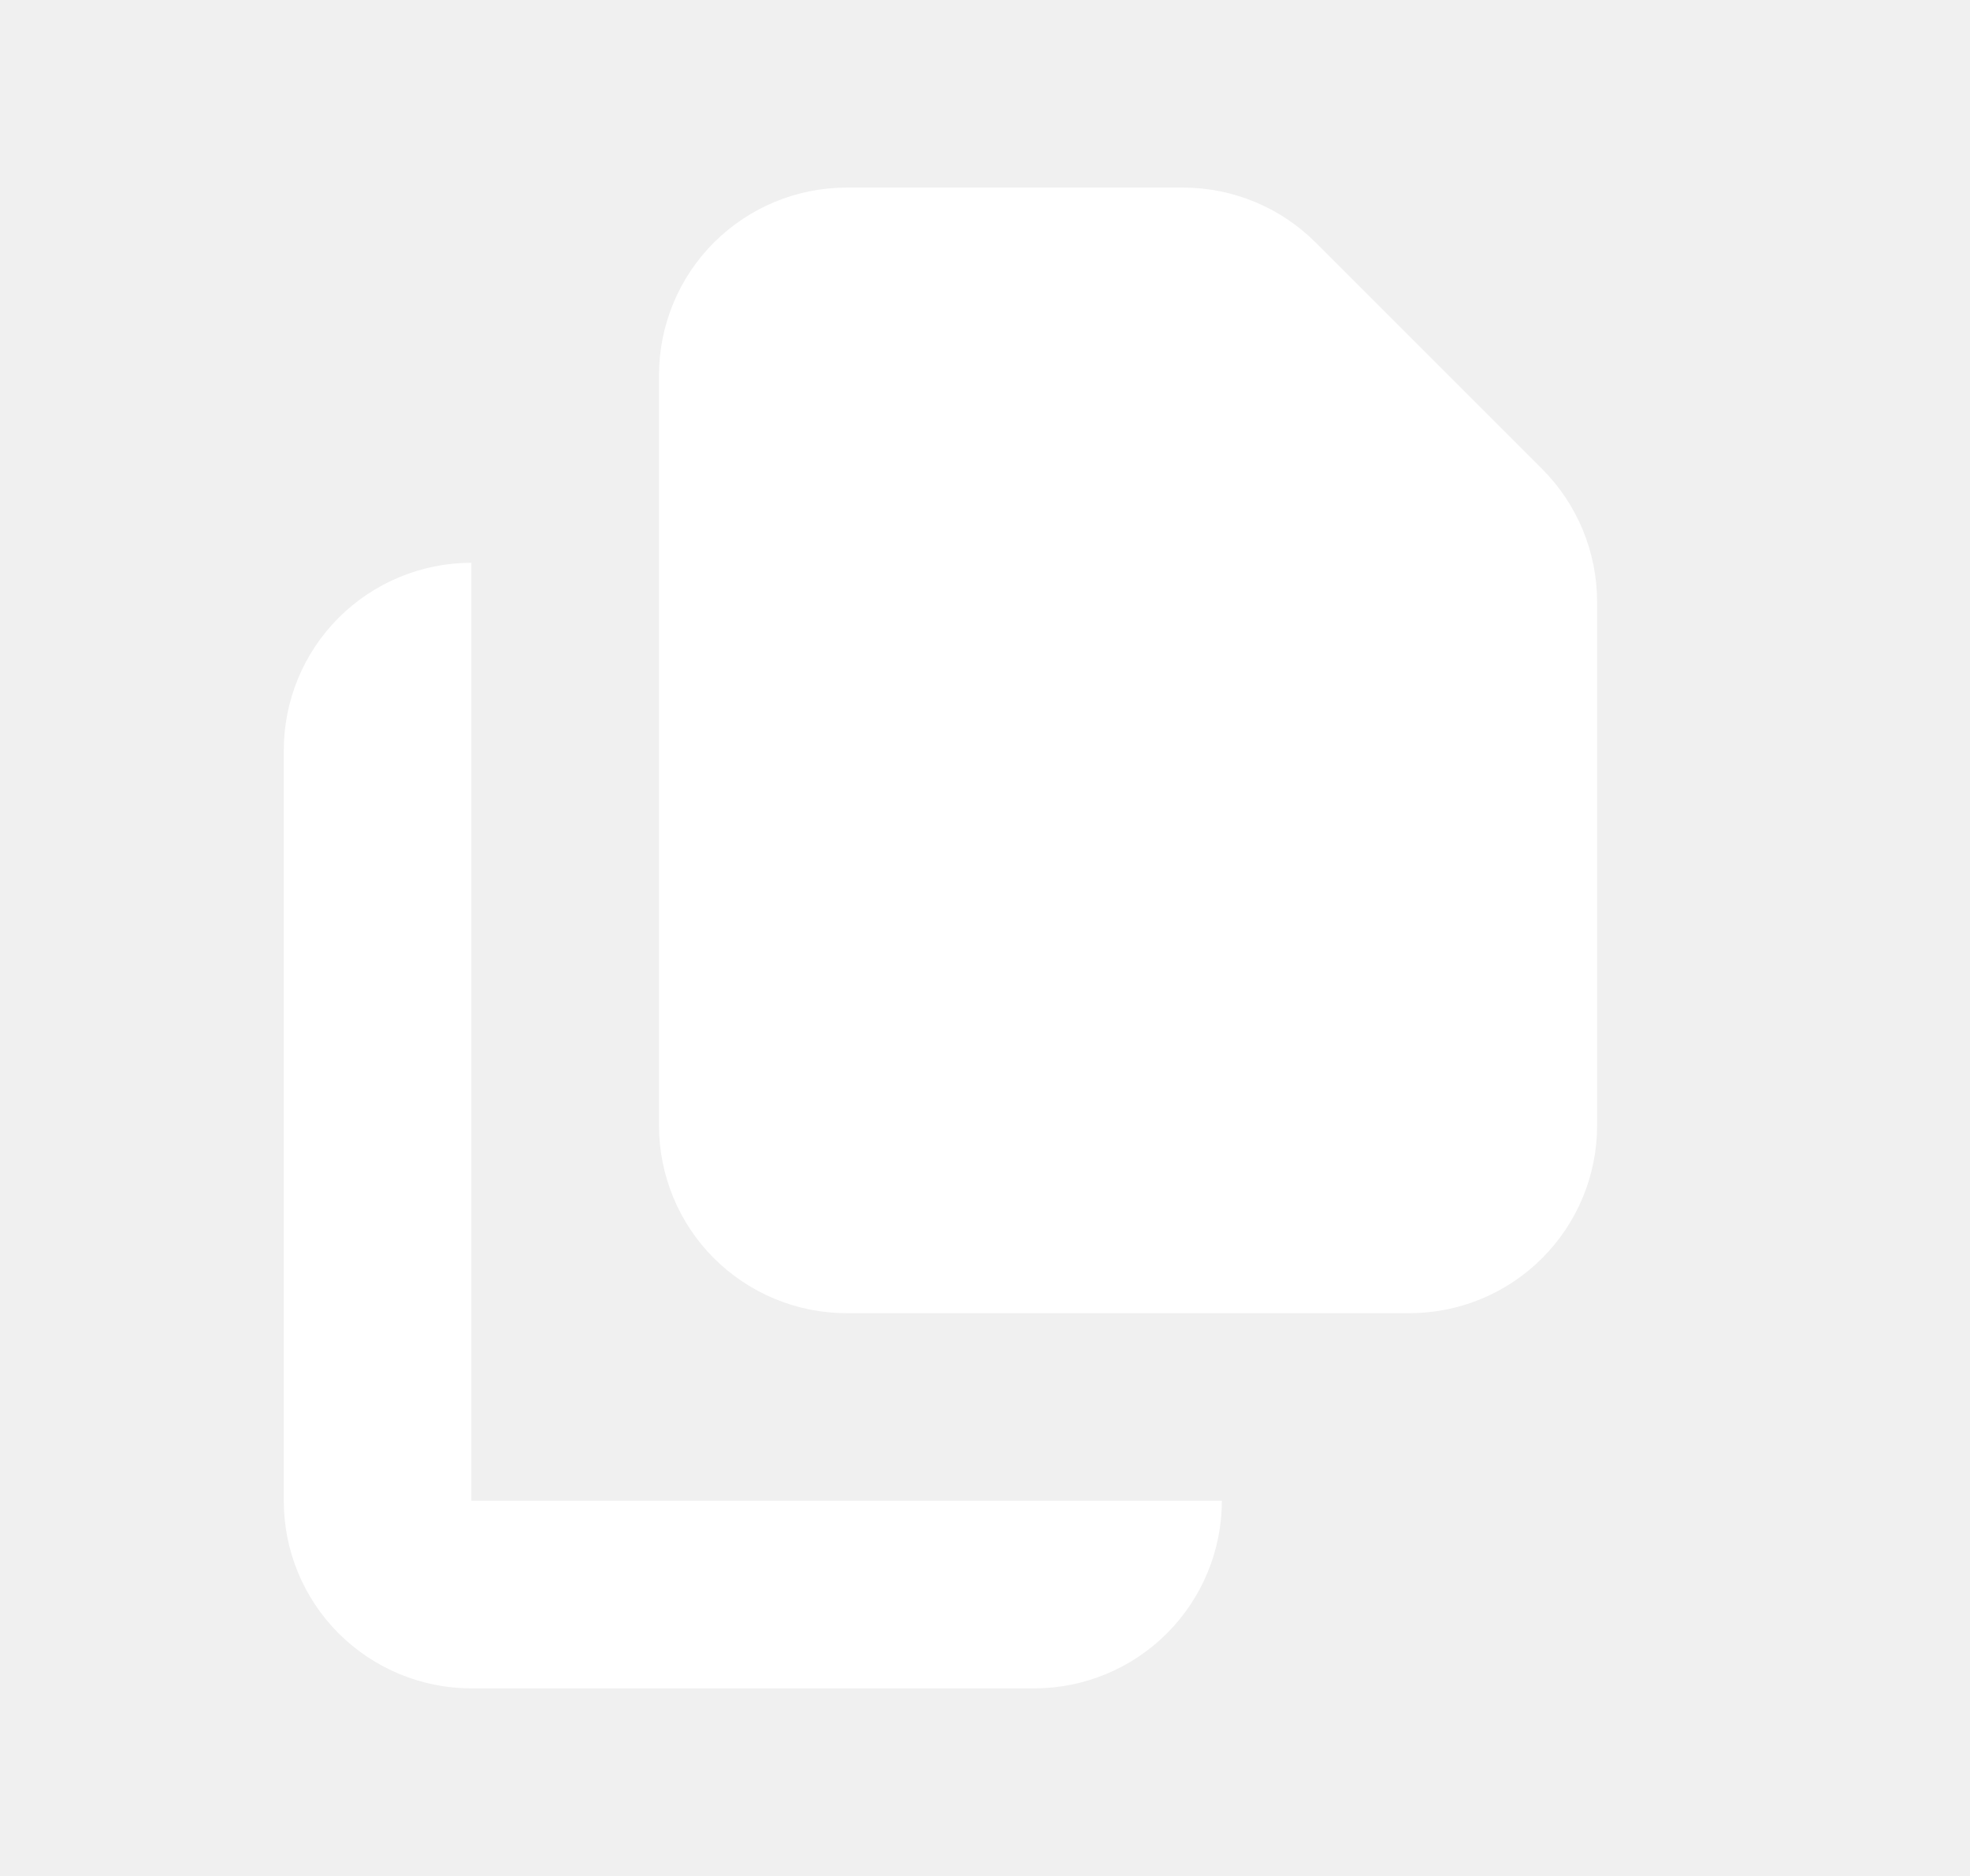
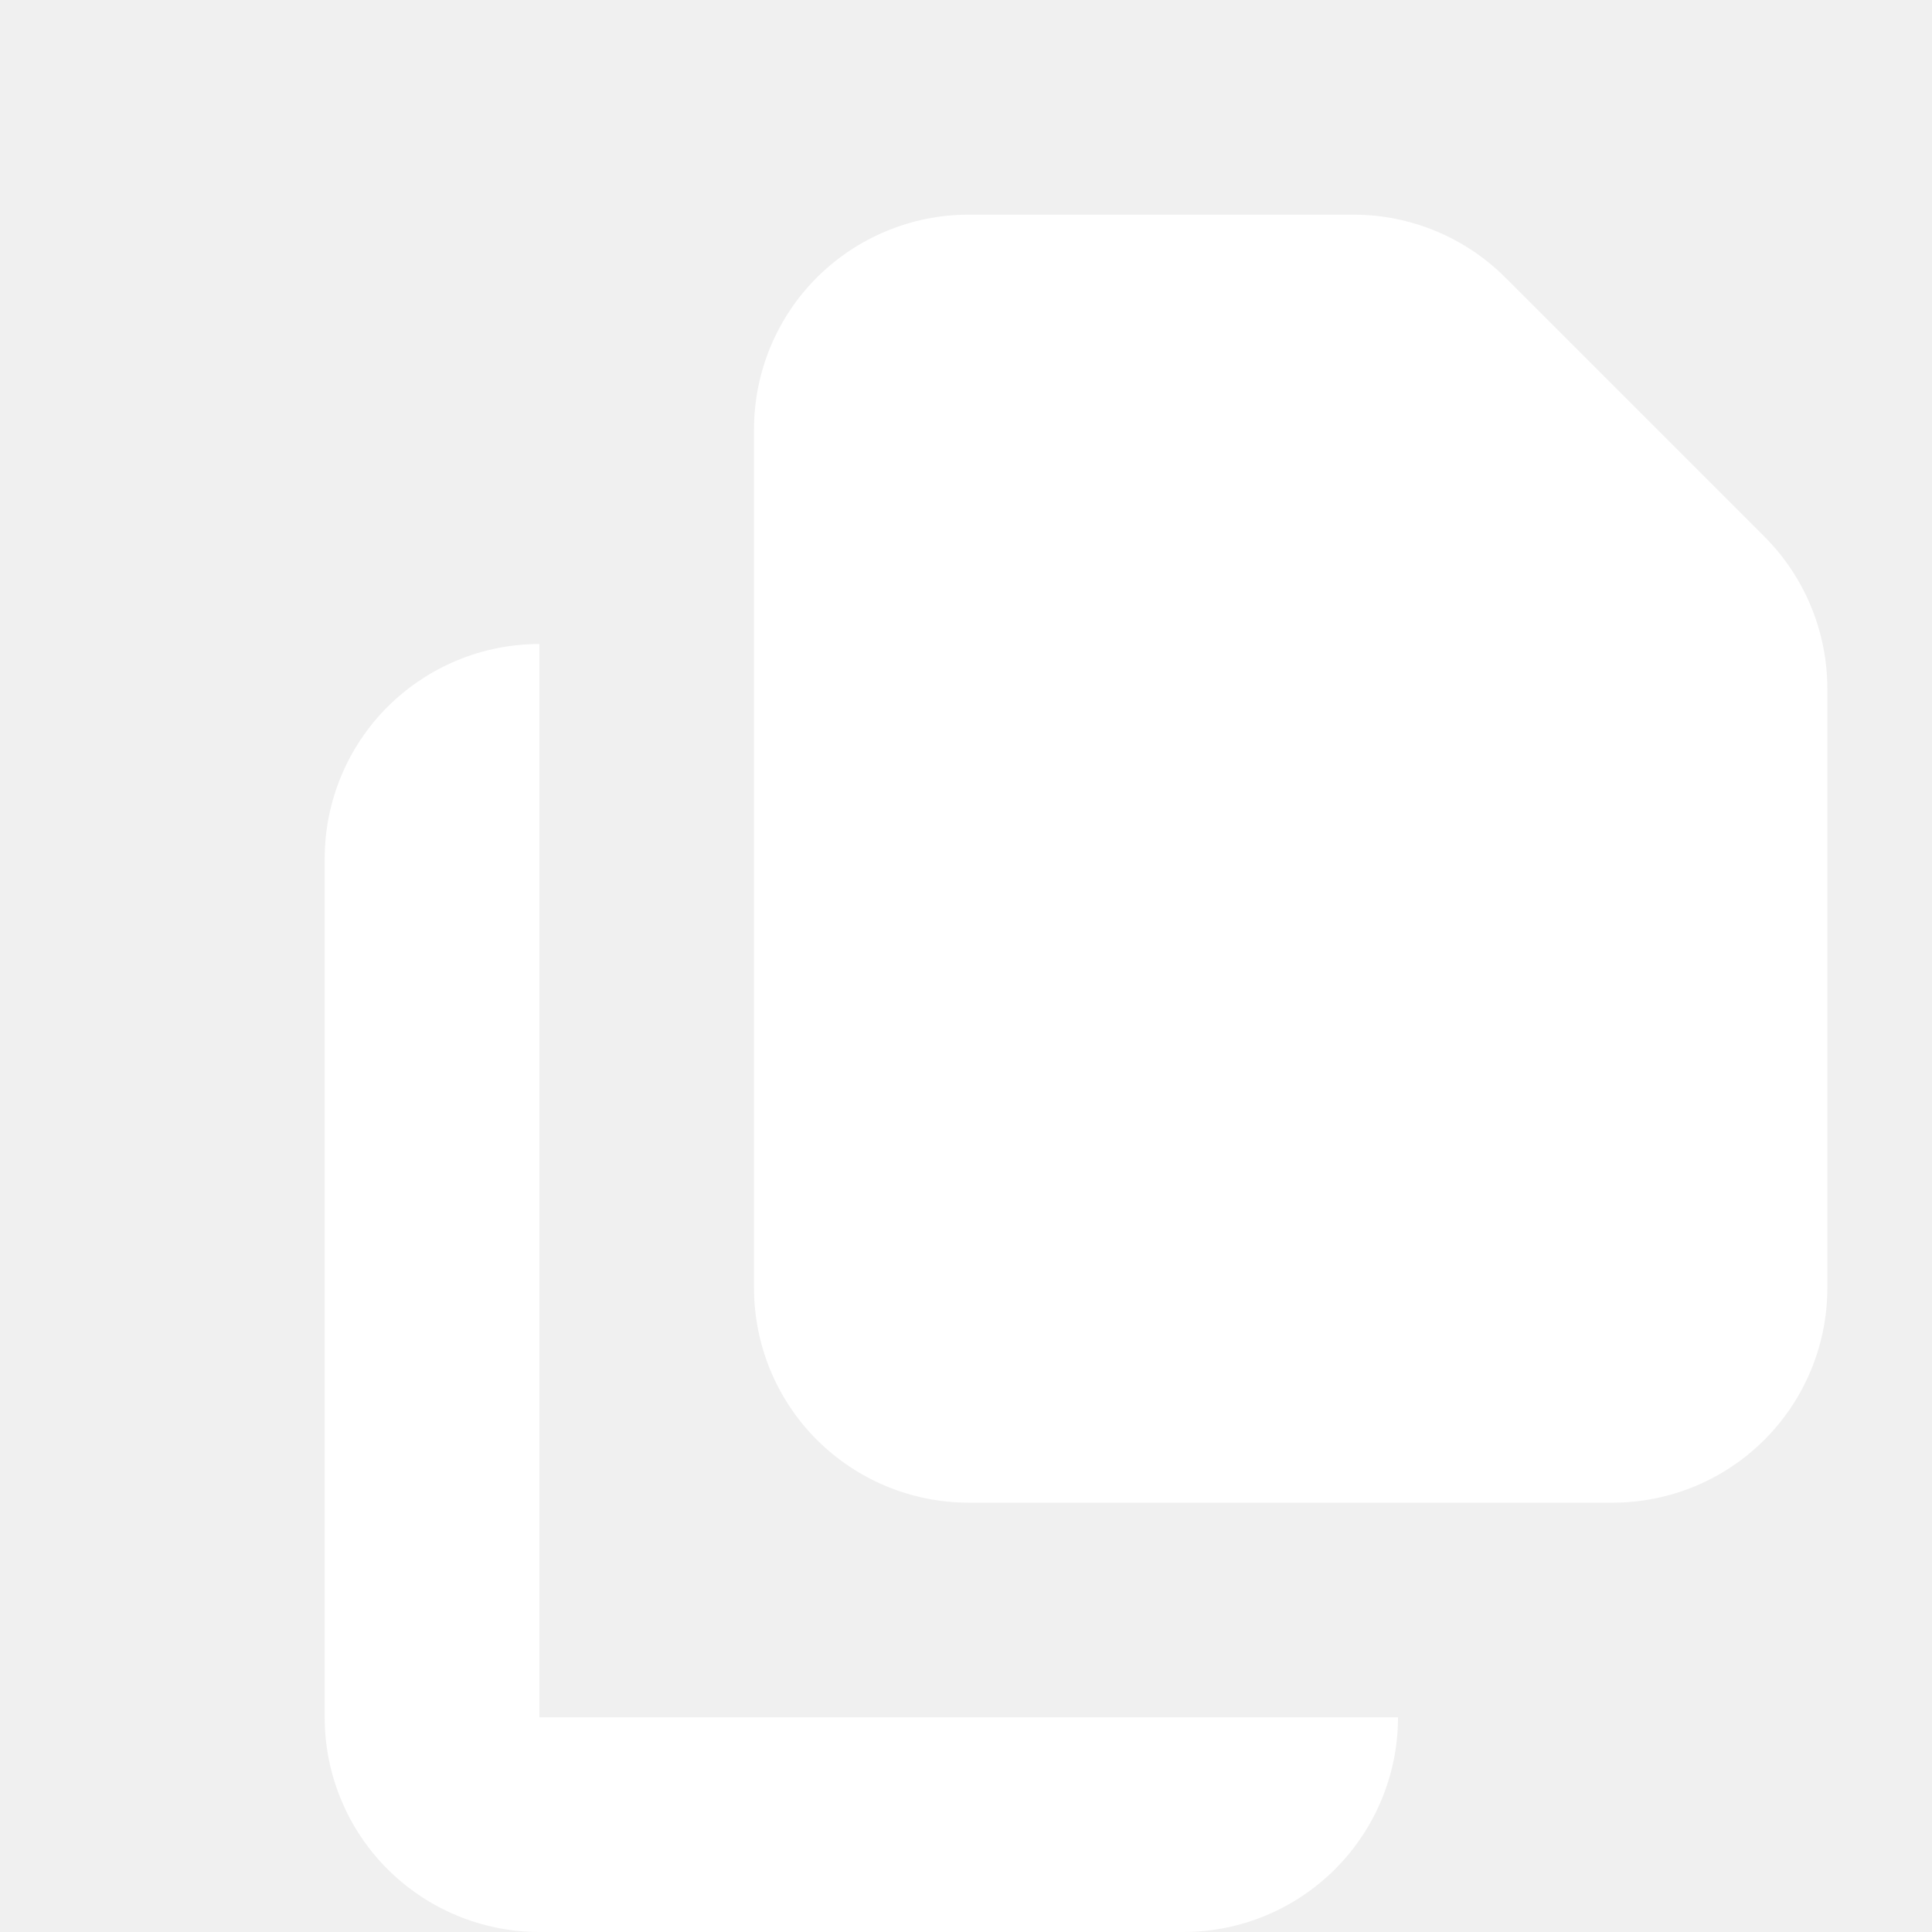
- <svg xmlns="http://www.w3.org/2000/svg" width="21" height="20" viewBox="0 0 21 20" fill="none">
+ <svg xmlns="http://www.w3.org/2000/svg" width="18" height="18" viewBox="0 0 18 18" fill="none">
  <path d="M9.025 2C8.494 2 7.986 2.211 7.61 2.586C7.235 2.961 7.025 3.47 7.025 4V12C7.025 12.53 7.235 13.039 7.61 13.414C7.986 13.789 8.494 14 9.025 14H15.025C15.555 14 16.064 13.789 16.439 13.414C16.814 13.039 17.025 12.53 17.025 12V6.414C17.024 5.884 16.814 5.375 16.439 5L14.025 2.586C13.65 2.211 13.141 2 12.611 2H9.025Z" fill="white" />
  <path d="M3.025 8C3.025 7.47 3.235 6.961 3.61 6.586C3.986 6.211 4.494 6 5.025 6V16H13.025C13.025 16.53 12.814 17.039 12.439 17.414C12.064 17.789 11.555 18 11.025 18H5.025C4.494 18 3.986 17.789 3.61 17.414C3.235 17.039 3.025 16.53 3.025 16V8Z" fill="white" />
</svg>
